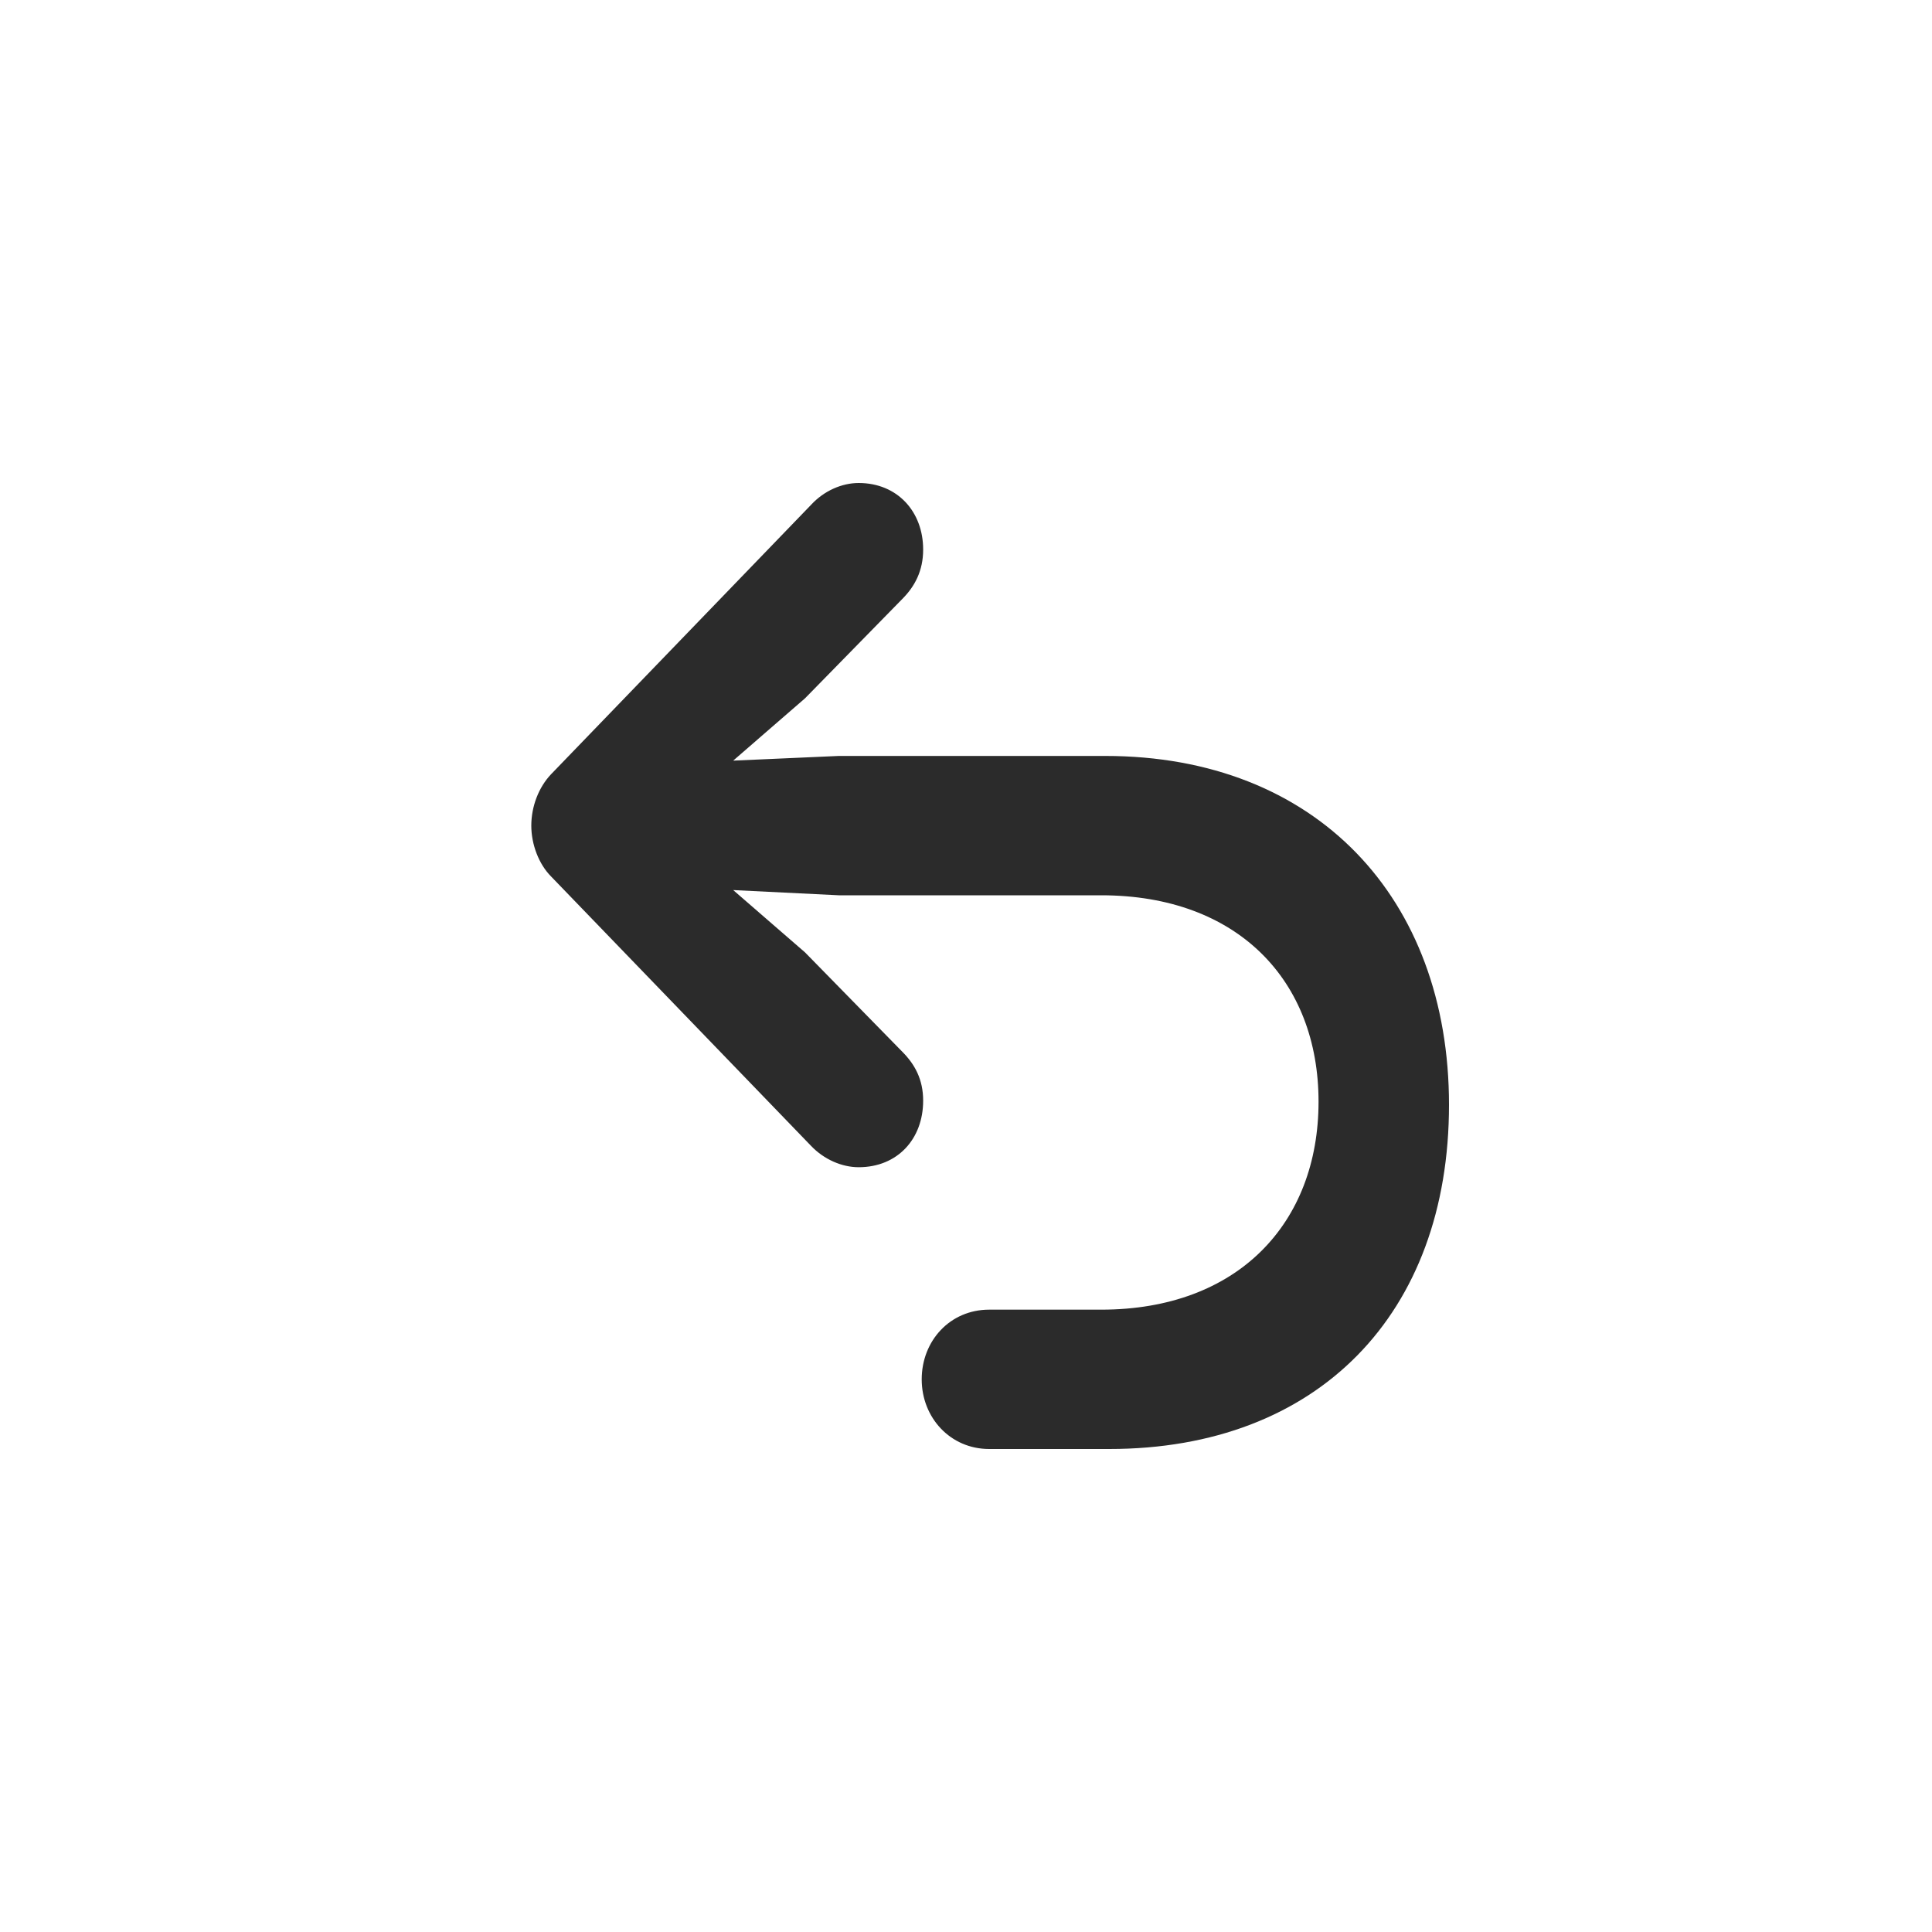
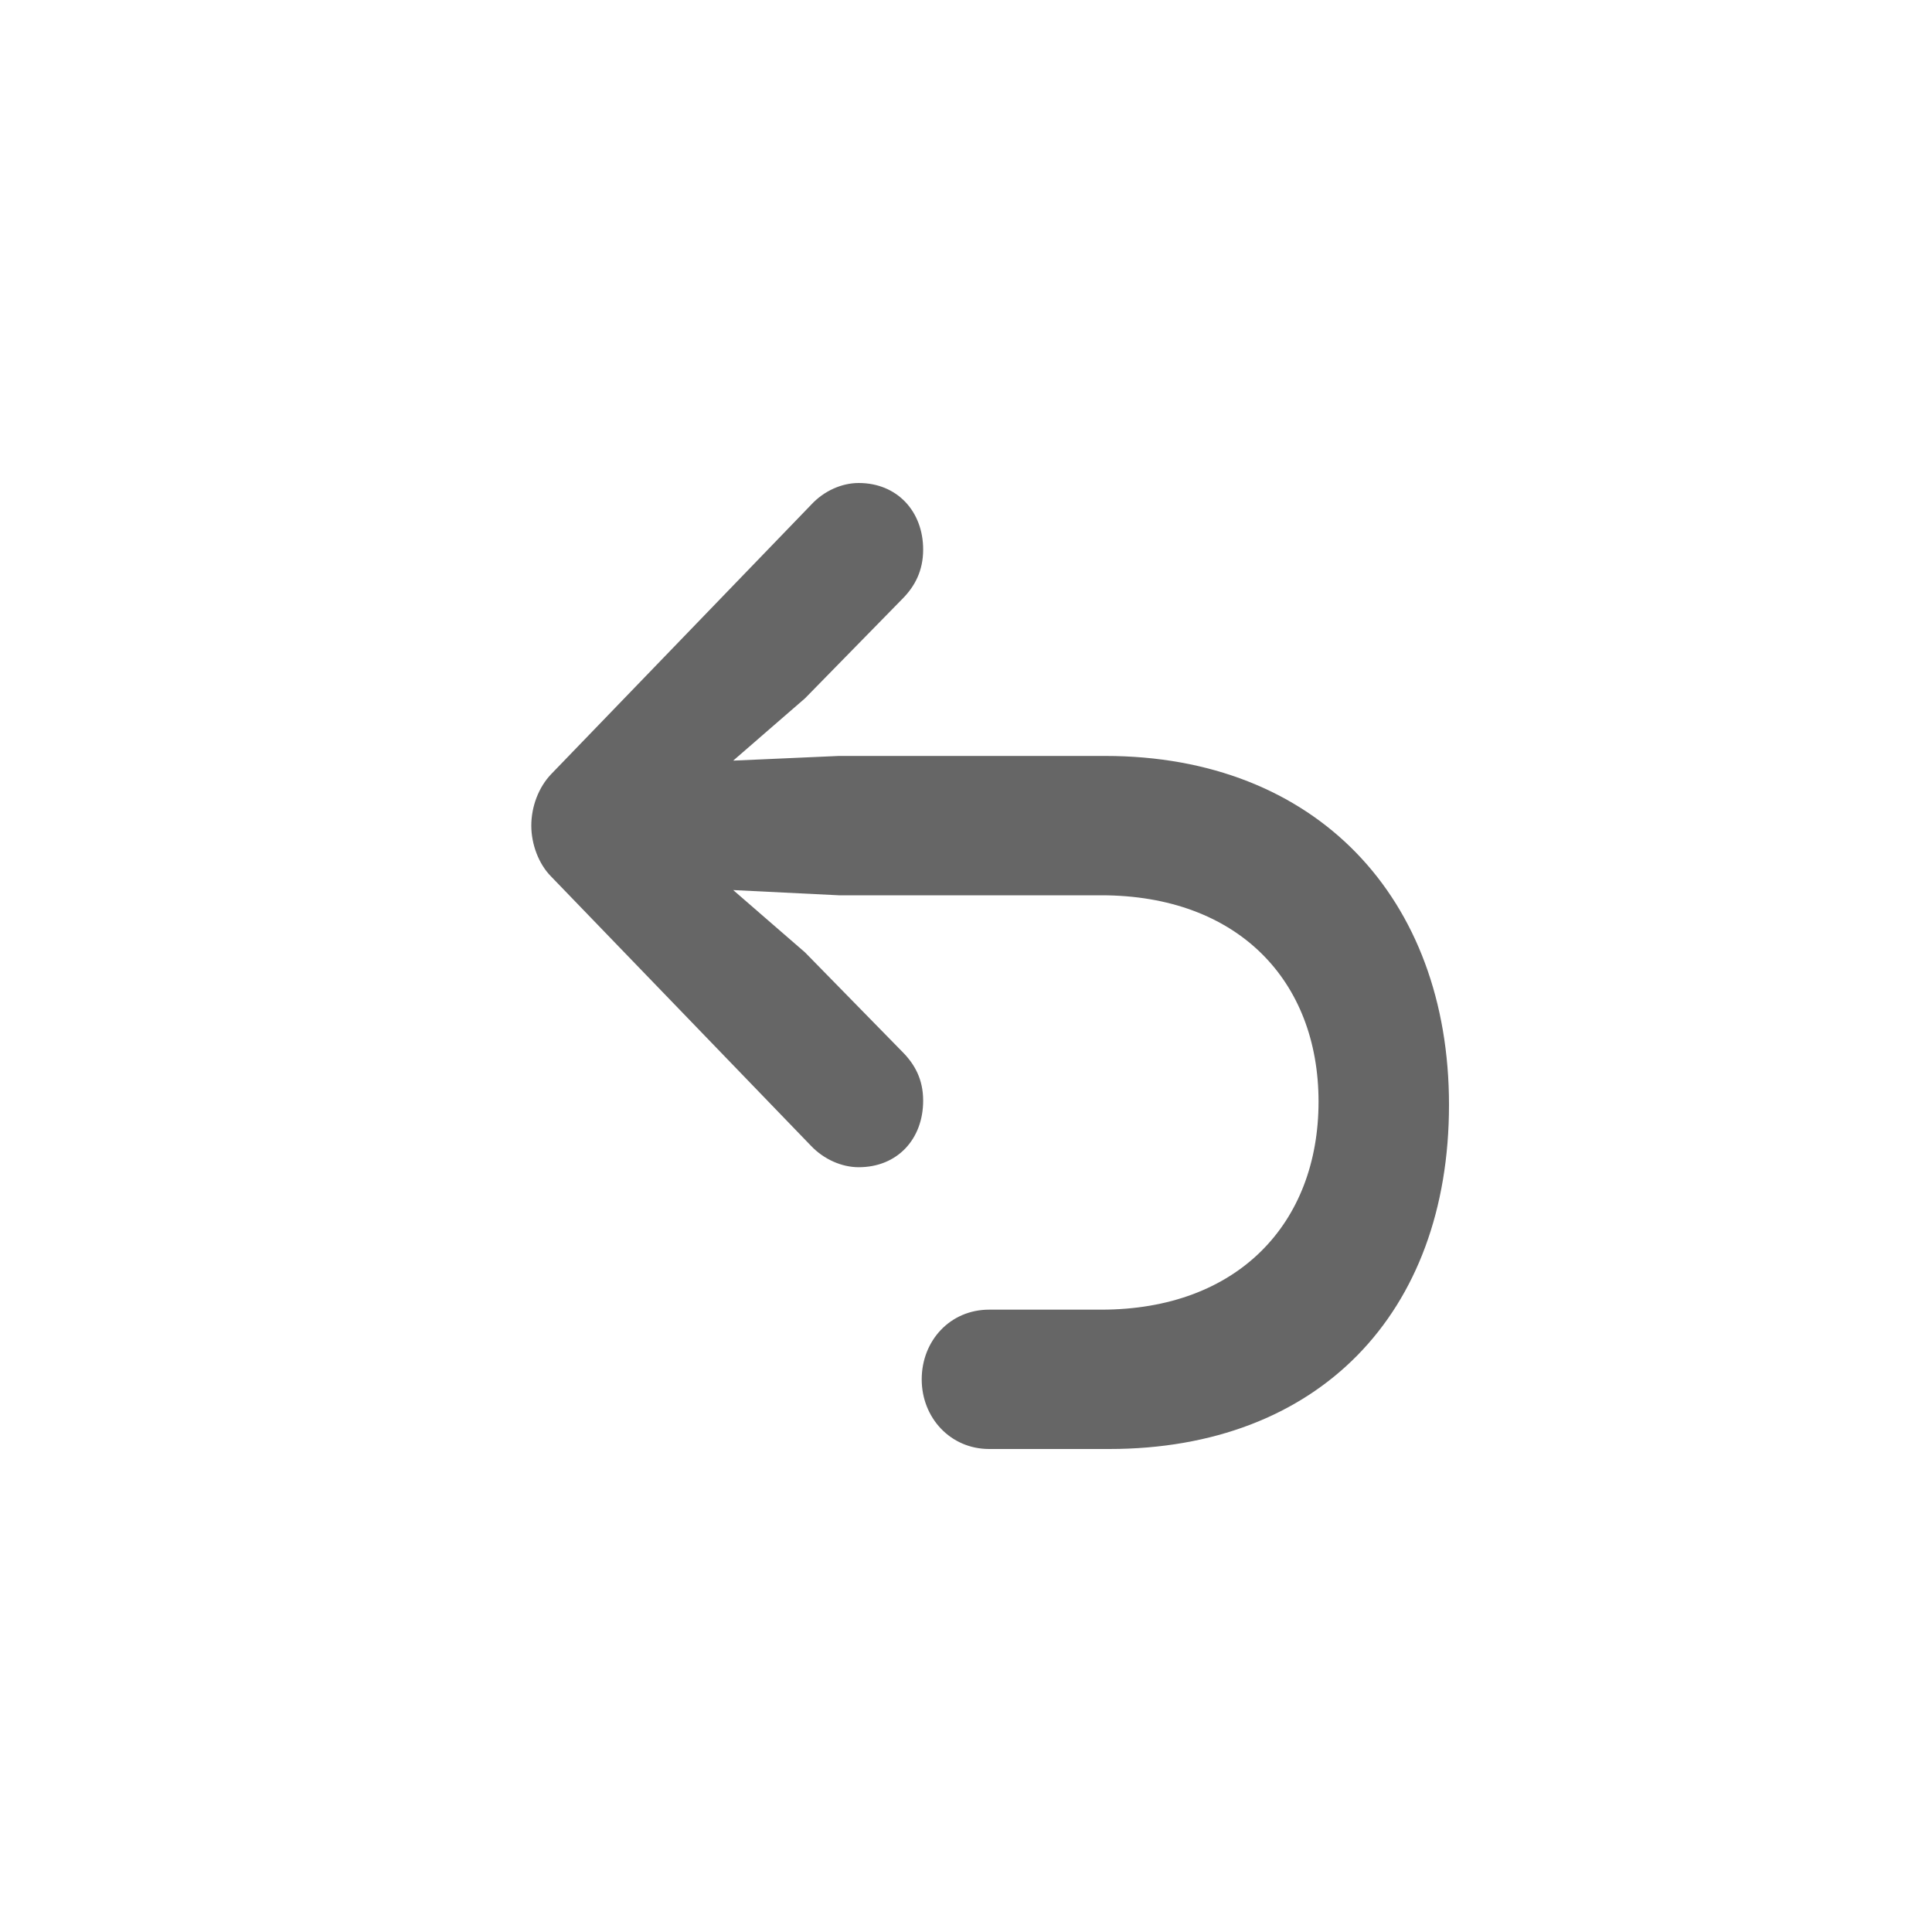
<svg xmlns="http://www.w3.org/2000/svg" width="40" height="40" viewBox="0 0 40 40" fill="none">
-   <path d="M30 22.874C30 27.201 27.289 30 22.965 30H20.48C19.678 30 19.083 29.354 19.083 28.558C19.083 27.761 19.668 27.115 20.48 27.115H22.8C25.625 27.115 27.299 25.328 27.299 22.809C27.299 20.301 25.625 18.536 22.8 18.536H17.368L15.18 18.428L16.669 19.72L18.682 21.776C18.939 22.034 19.113 22.347 19.113 22.788C19.113 23.584 18.579 24.166 17.778 24.166C17.429 24.166 17.059 24.004 16.792 23.724L11.411 18.148C11.154 17.89 11 17.481 11 17.094C11 16.695 11.154 16.297 11.411 16.028L16.792 10.452C17.059 10.162 17.429 10 17.778 10C18.579 10 19.113 10.592 19.113 11.378C19.113 11.819 18.939 12.142 18.682 12.4L16.669 14.456L15.18 15.748L17.368 15.651H22.883C27.248 15.651 30 18.59 30 22.874Z" fill="#2b2b2b" />
+   <path d="M30 22.874C30 27.201 27.289 30 22.965 30H20.48C19.678 30 19.083 29.354 19.083 28.558C19.083 27.761 19.668 27.115 20.48 27.115H22.8C25.625 27.115 27.299 25.328 27.299 22.809C27.299 20.301 25.625 18.536 22.8 18.536H17.368L15.18 18.428L16.669 19.72L18.682 21.776C18.939 22.034 19.113 22.347 19.113 22.788C19.113 23.584 18.579 24.166 17.778 24.166C17.429 24.166 17.059 24.004 16.792 23.724L11.411 18.148C11.154 17.89 11 17.481 11 17.094C11 16.695 11.154 16.297 11.411 16.028L16.792 10.452C17.059 10.162 17.429 10 17.778 10C18.579 10 19.113 10.592 19.113 11.378C19.113 11.819 18.939 12.142 18.682 12.4L16.669 14.456L15.18 15.748L17.368 15.651H22.883C27.248 15.651 30 18.59 30 22.874Z" fill="#666" />
</svg>
